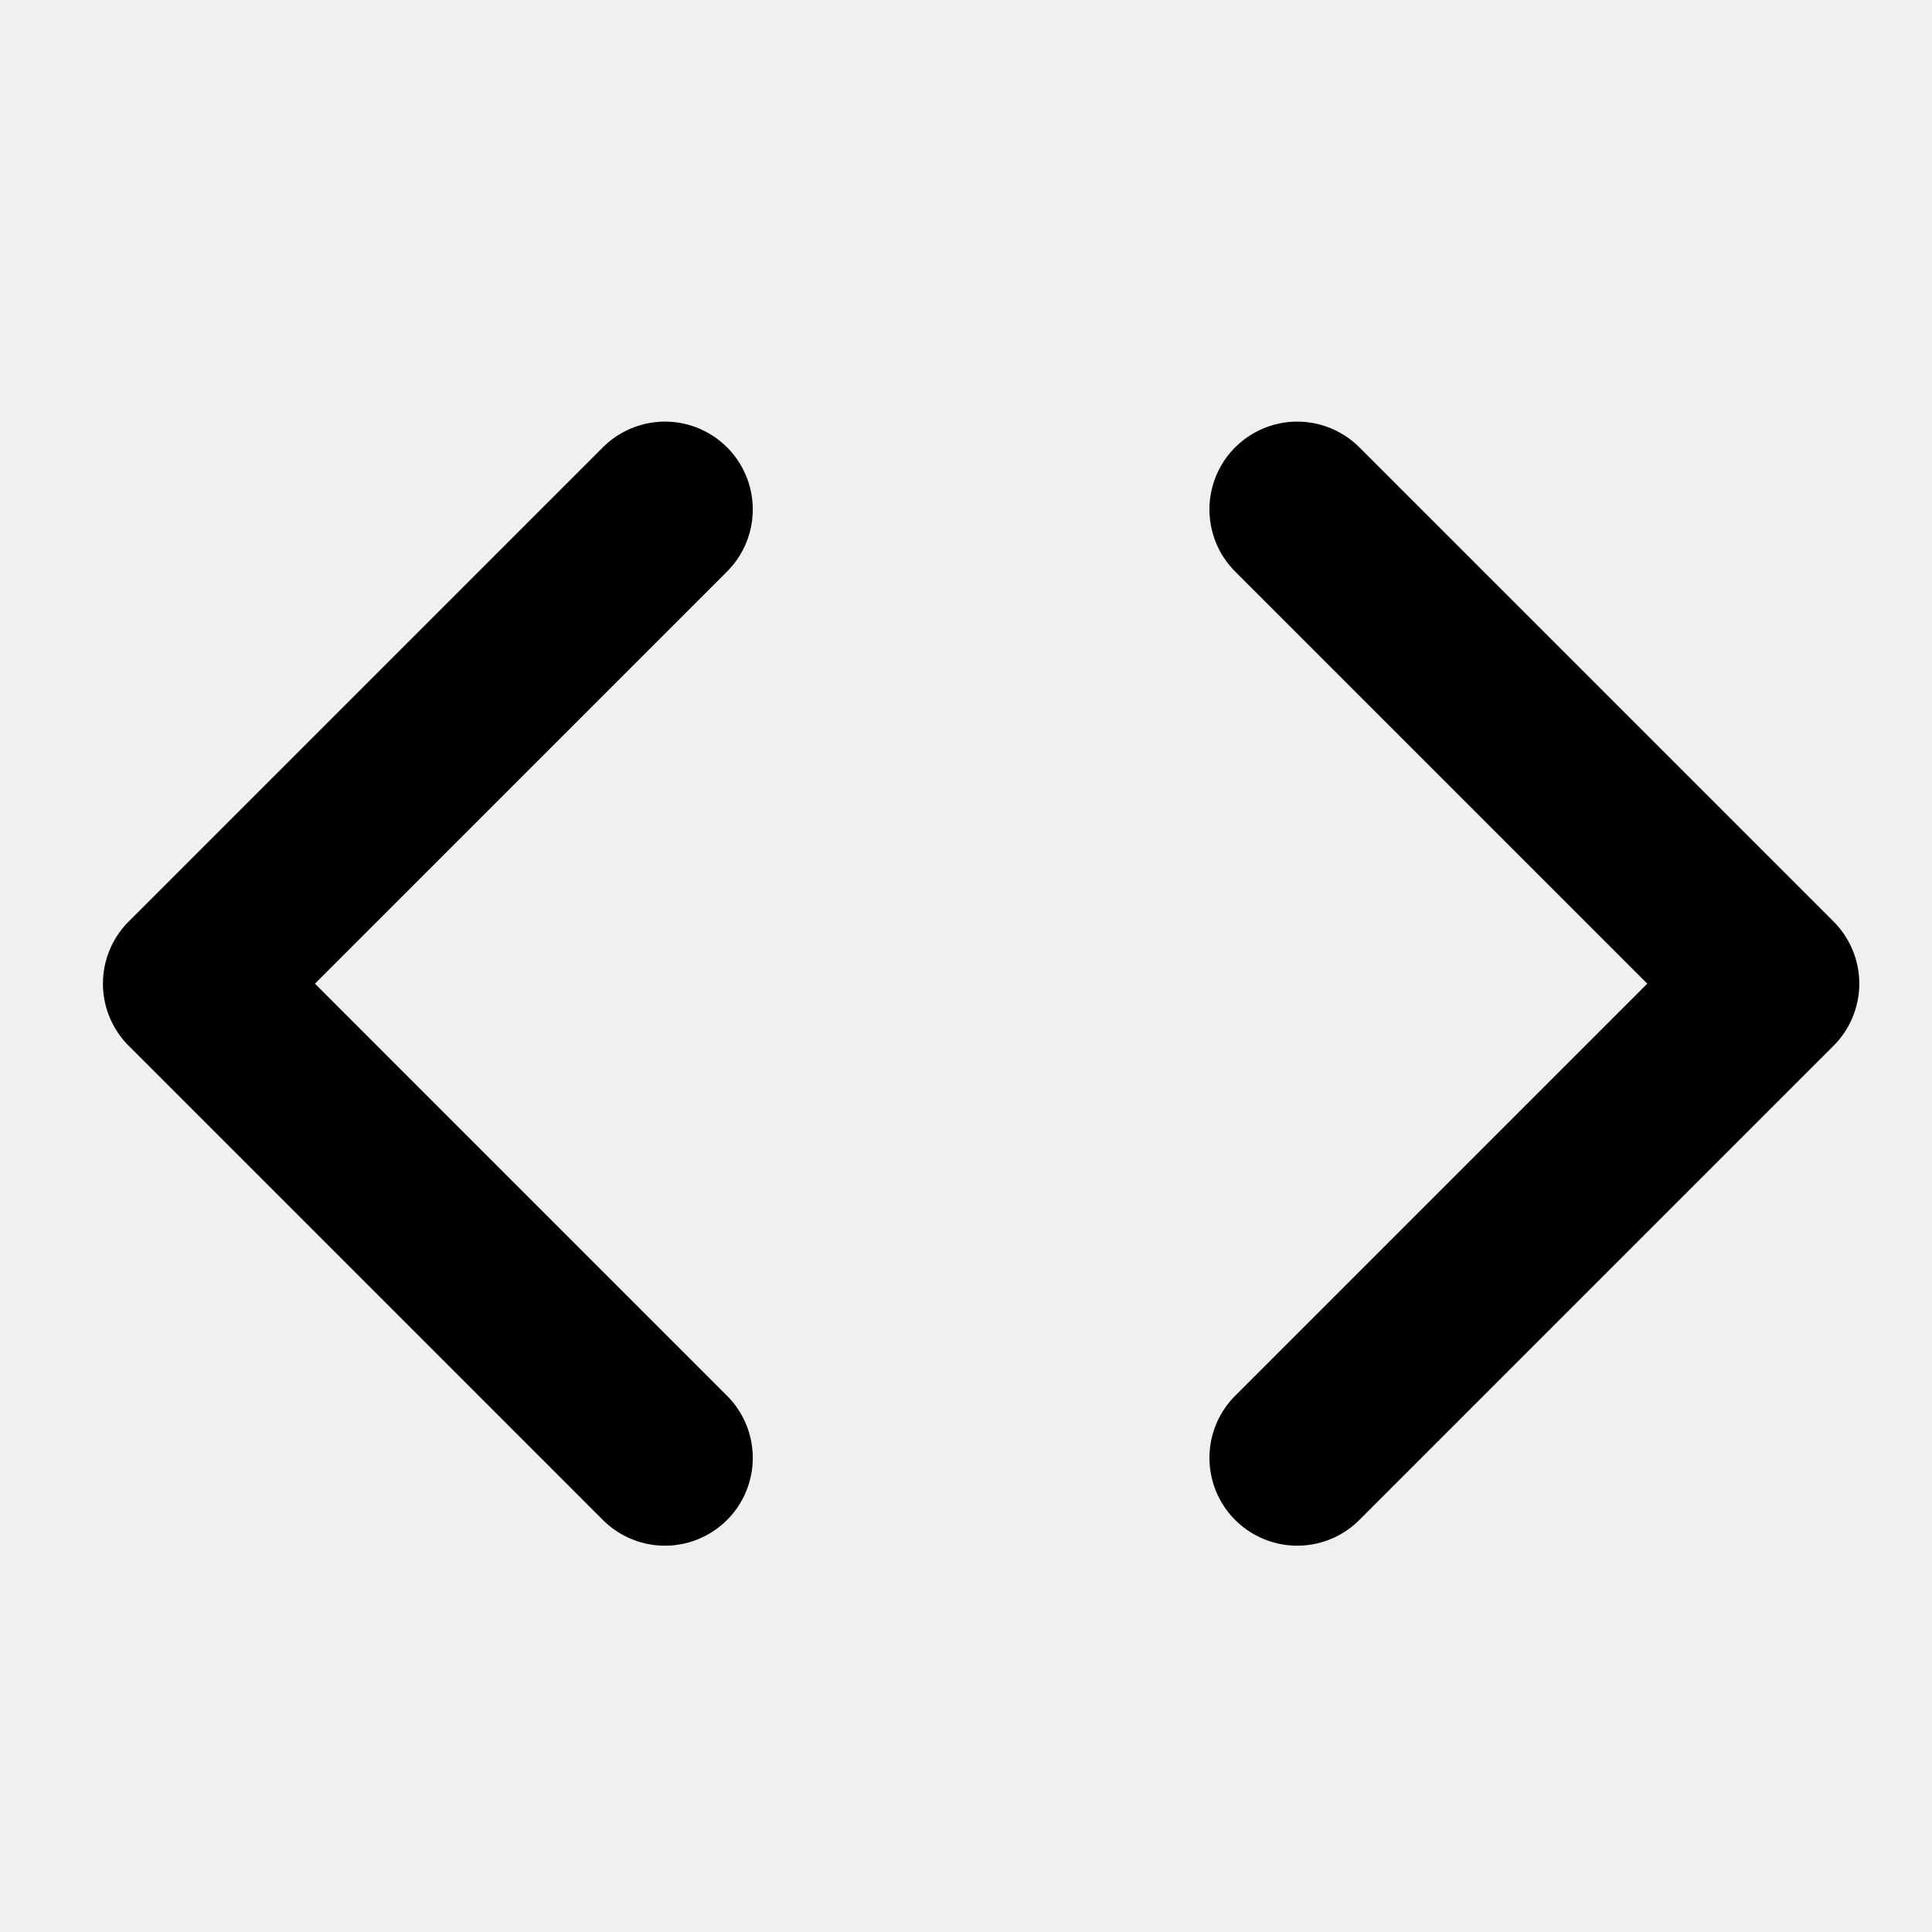
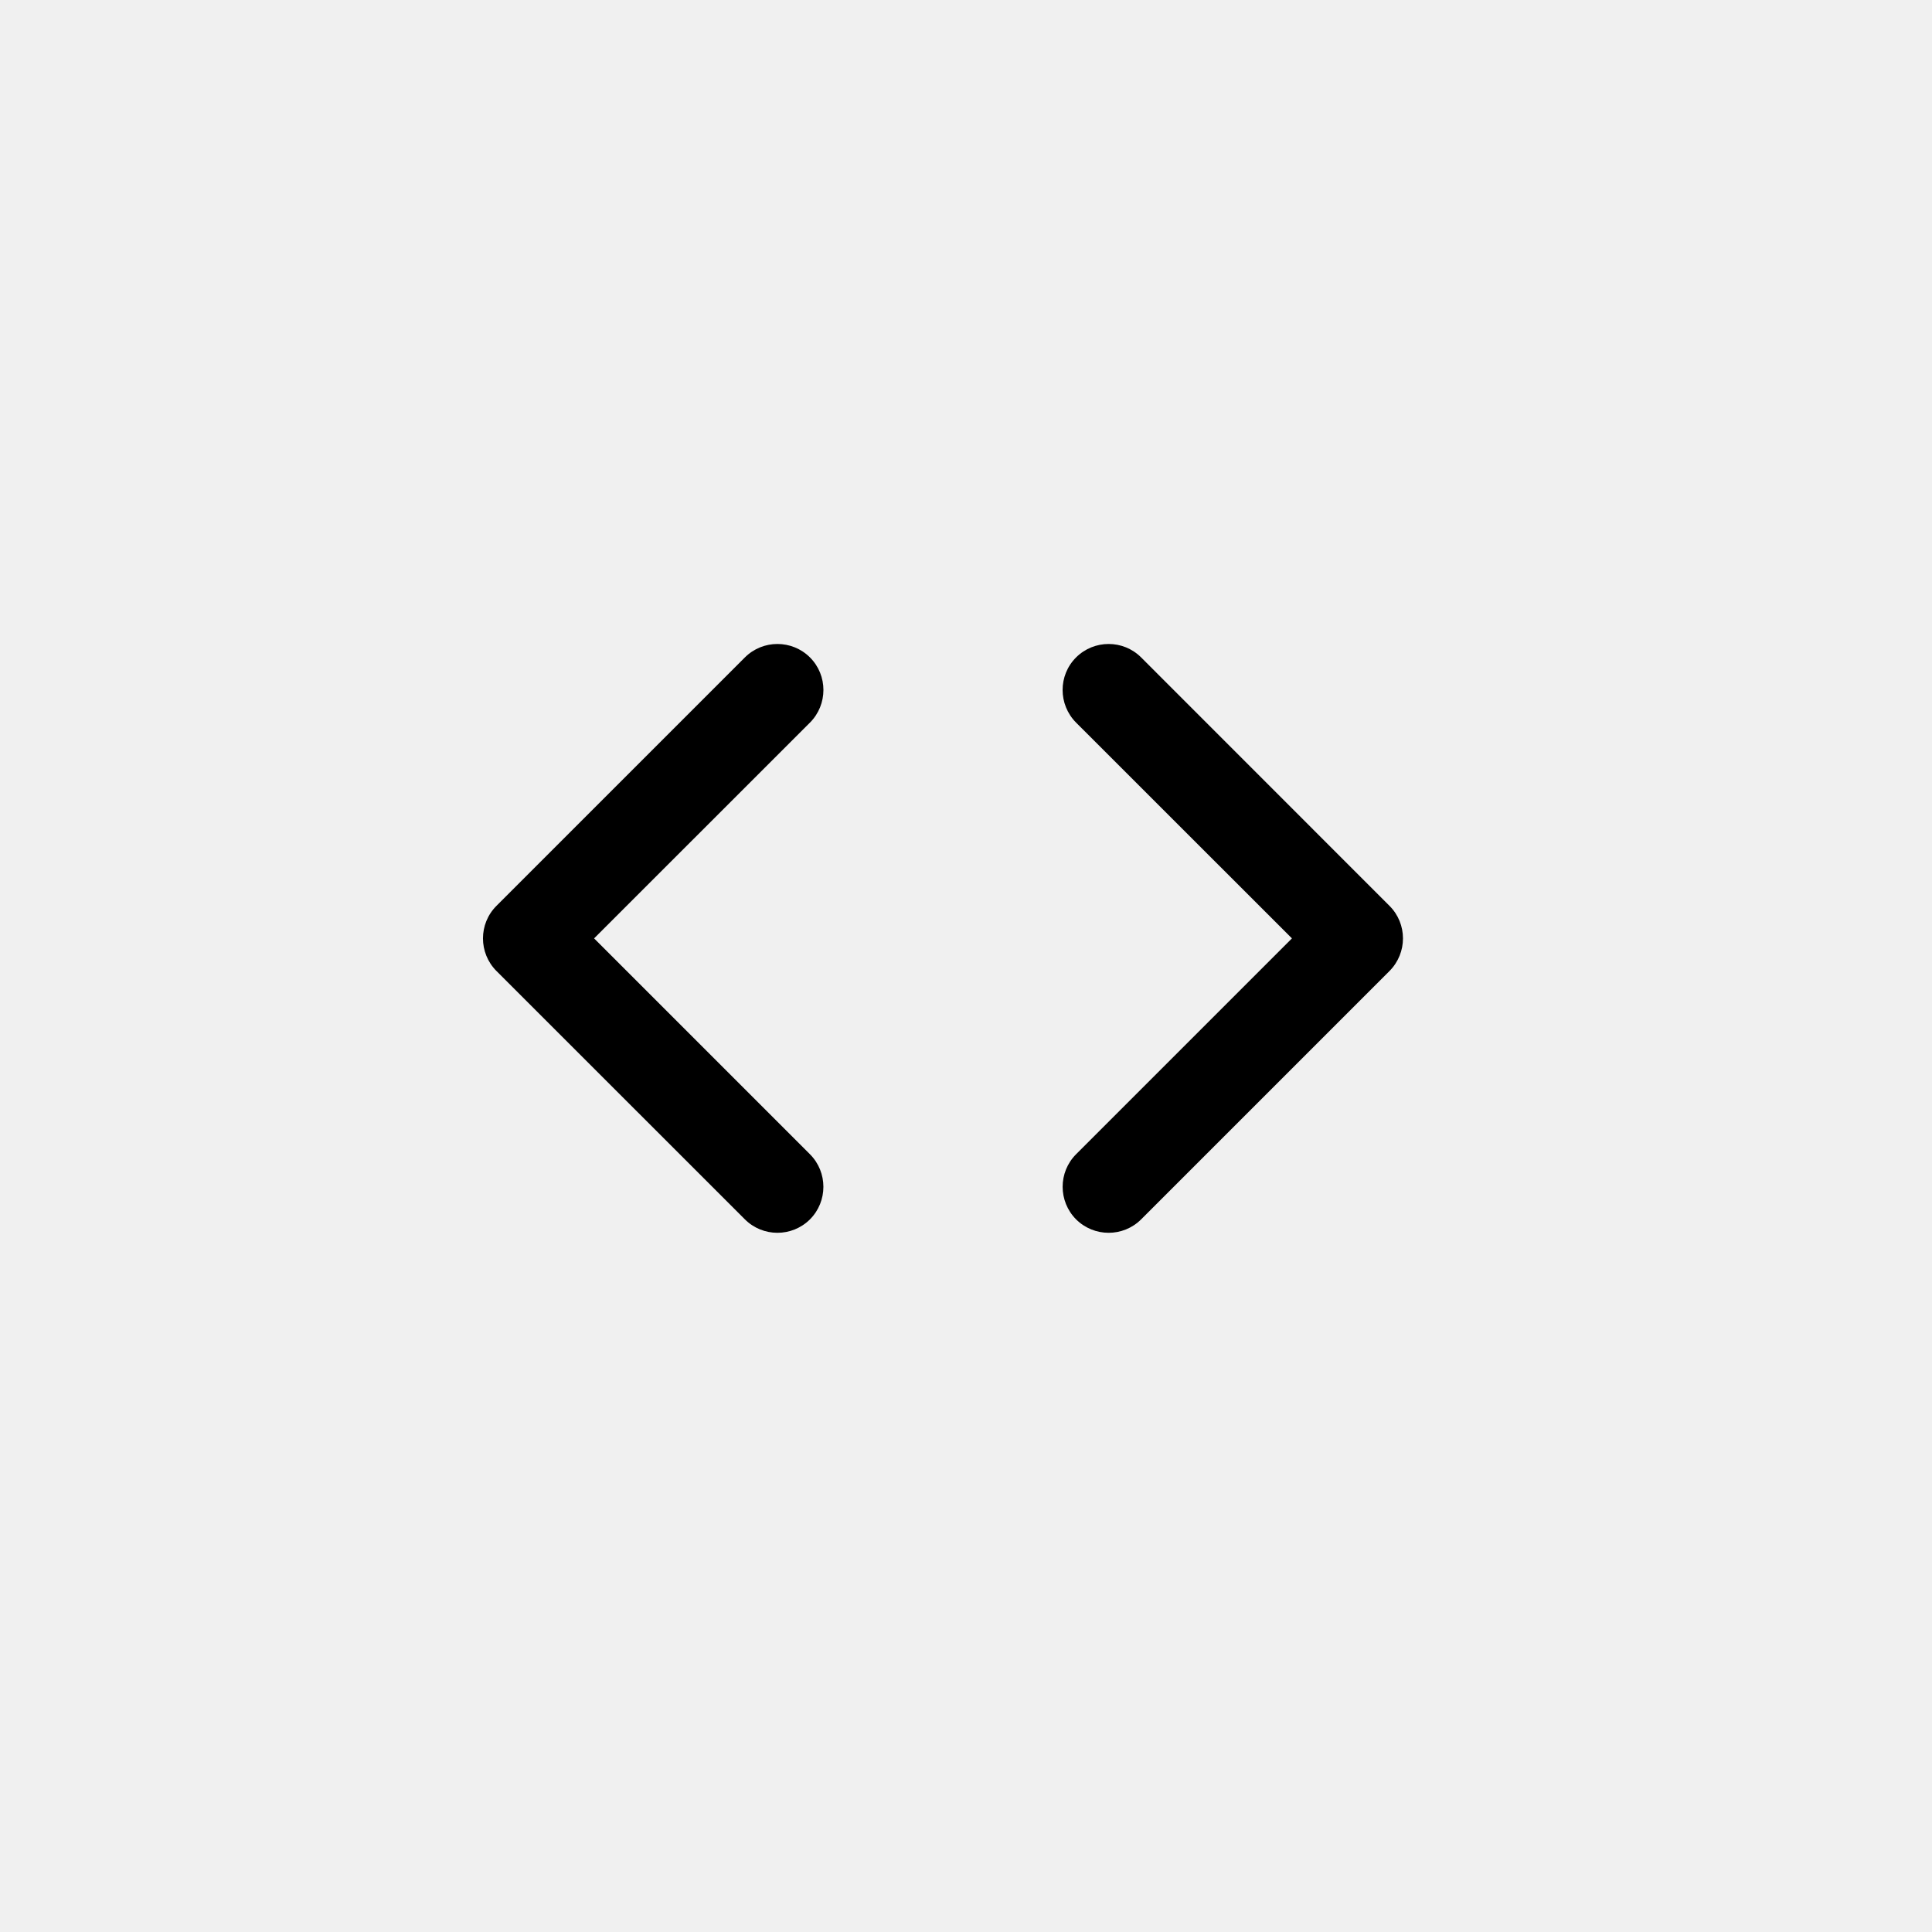
- <svg xmlns="http://www.w3.org/2000/svg" width="22" height="22" viewBox="0 0 22 22" fill="none">
-   <g clip-path="url(#clip0_24782_3577)">
-     <path d="M14.772 16.601L20.172 11.201L14.772 5.801M7.572 5.801L2.172 11.201L7.572 16.601" stroke="black" stroke-width="2" stroke-linecap="round" stroke-linejoin="round" />
-   </g>
-   <defs>
-     <clipPath id="clip0_24782_3577">
-       <rect width="21.6" height="21.6" fill="white" transform="translate(0.371094 0.400391)" />
-     </clipPath>
-   </defs>
+ <svg xmlns="http://www.w3.org/2000/svg" viewBox="0 0 24 24" fill="none">
+   <path d="M9.253 8.167C9.476 7.944 9.839 7.944 10.062 8.167C10.285 8.39 10.284 8.753 10.062 8.976L7.38 11.657L10.062 14.339C10.284 14.562 10.284 14.924 10.062 15.147C9.839 15.37 9.476 15.37 9.253 15.147L6.167 12.062C5.944 11.838 5.944 11.476 6.167 11.253L9.253 8.167ZM13.367 8.167C13.591 7.944 13.953 7.944 14.176 8.167L17.261 11.253C17.484 11.476 17.484 11.838 17.261 12.062L14.176 15.147C13.953 15.37 13.591 15.37 13.367 15.147C13.145 14.923 13.145 14.562 13.367 14.339L16.049 11.657L13.367 8.976C13.145 8.752 13.144 8.39 13.367 8.167Z" fill="currentColor" />
</svg>
